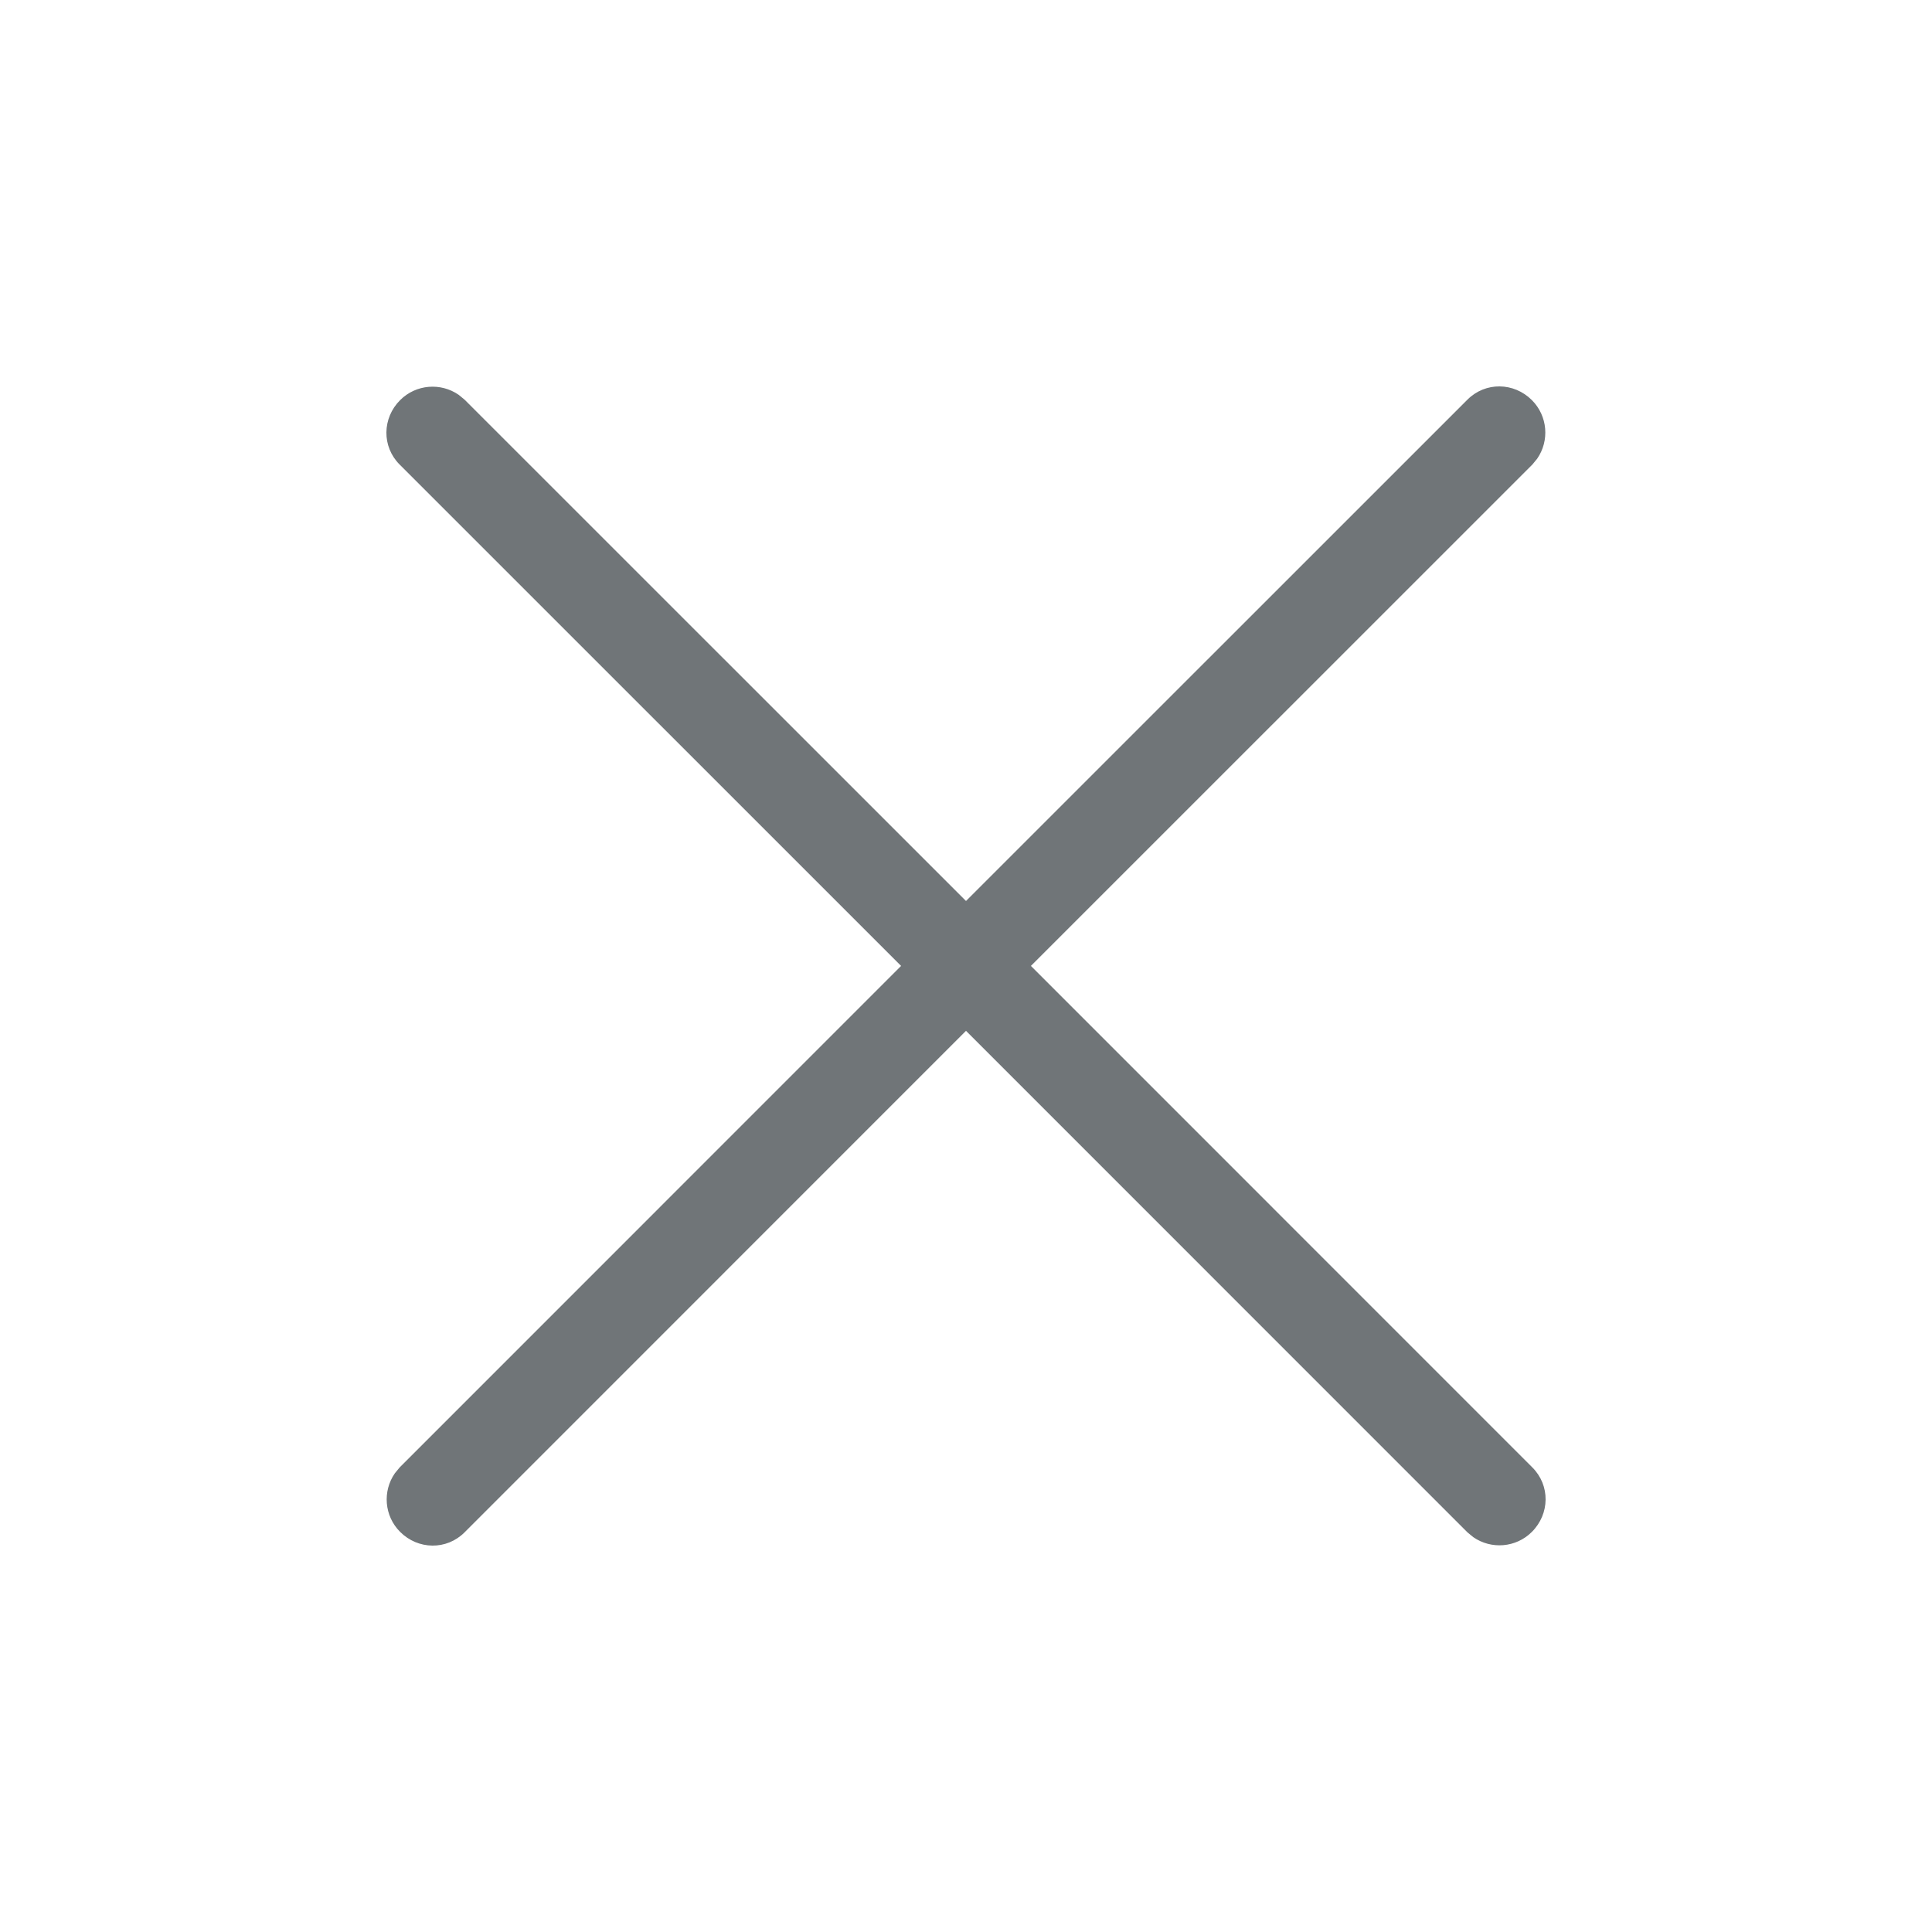
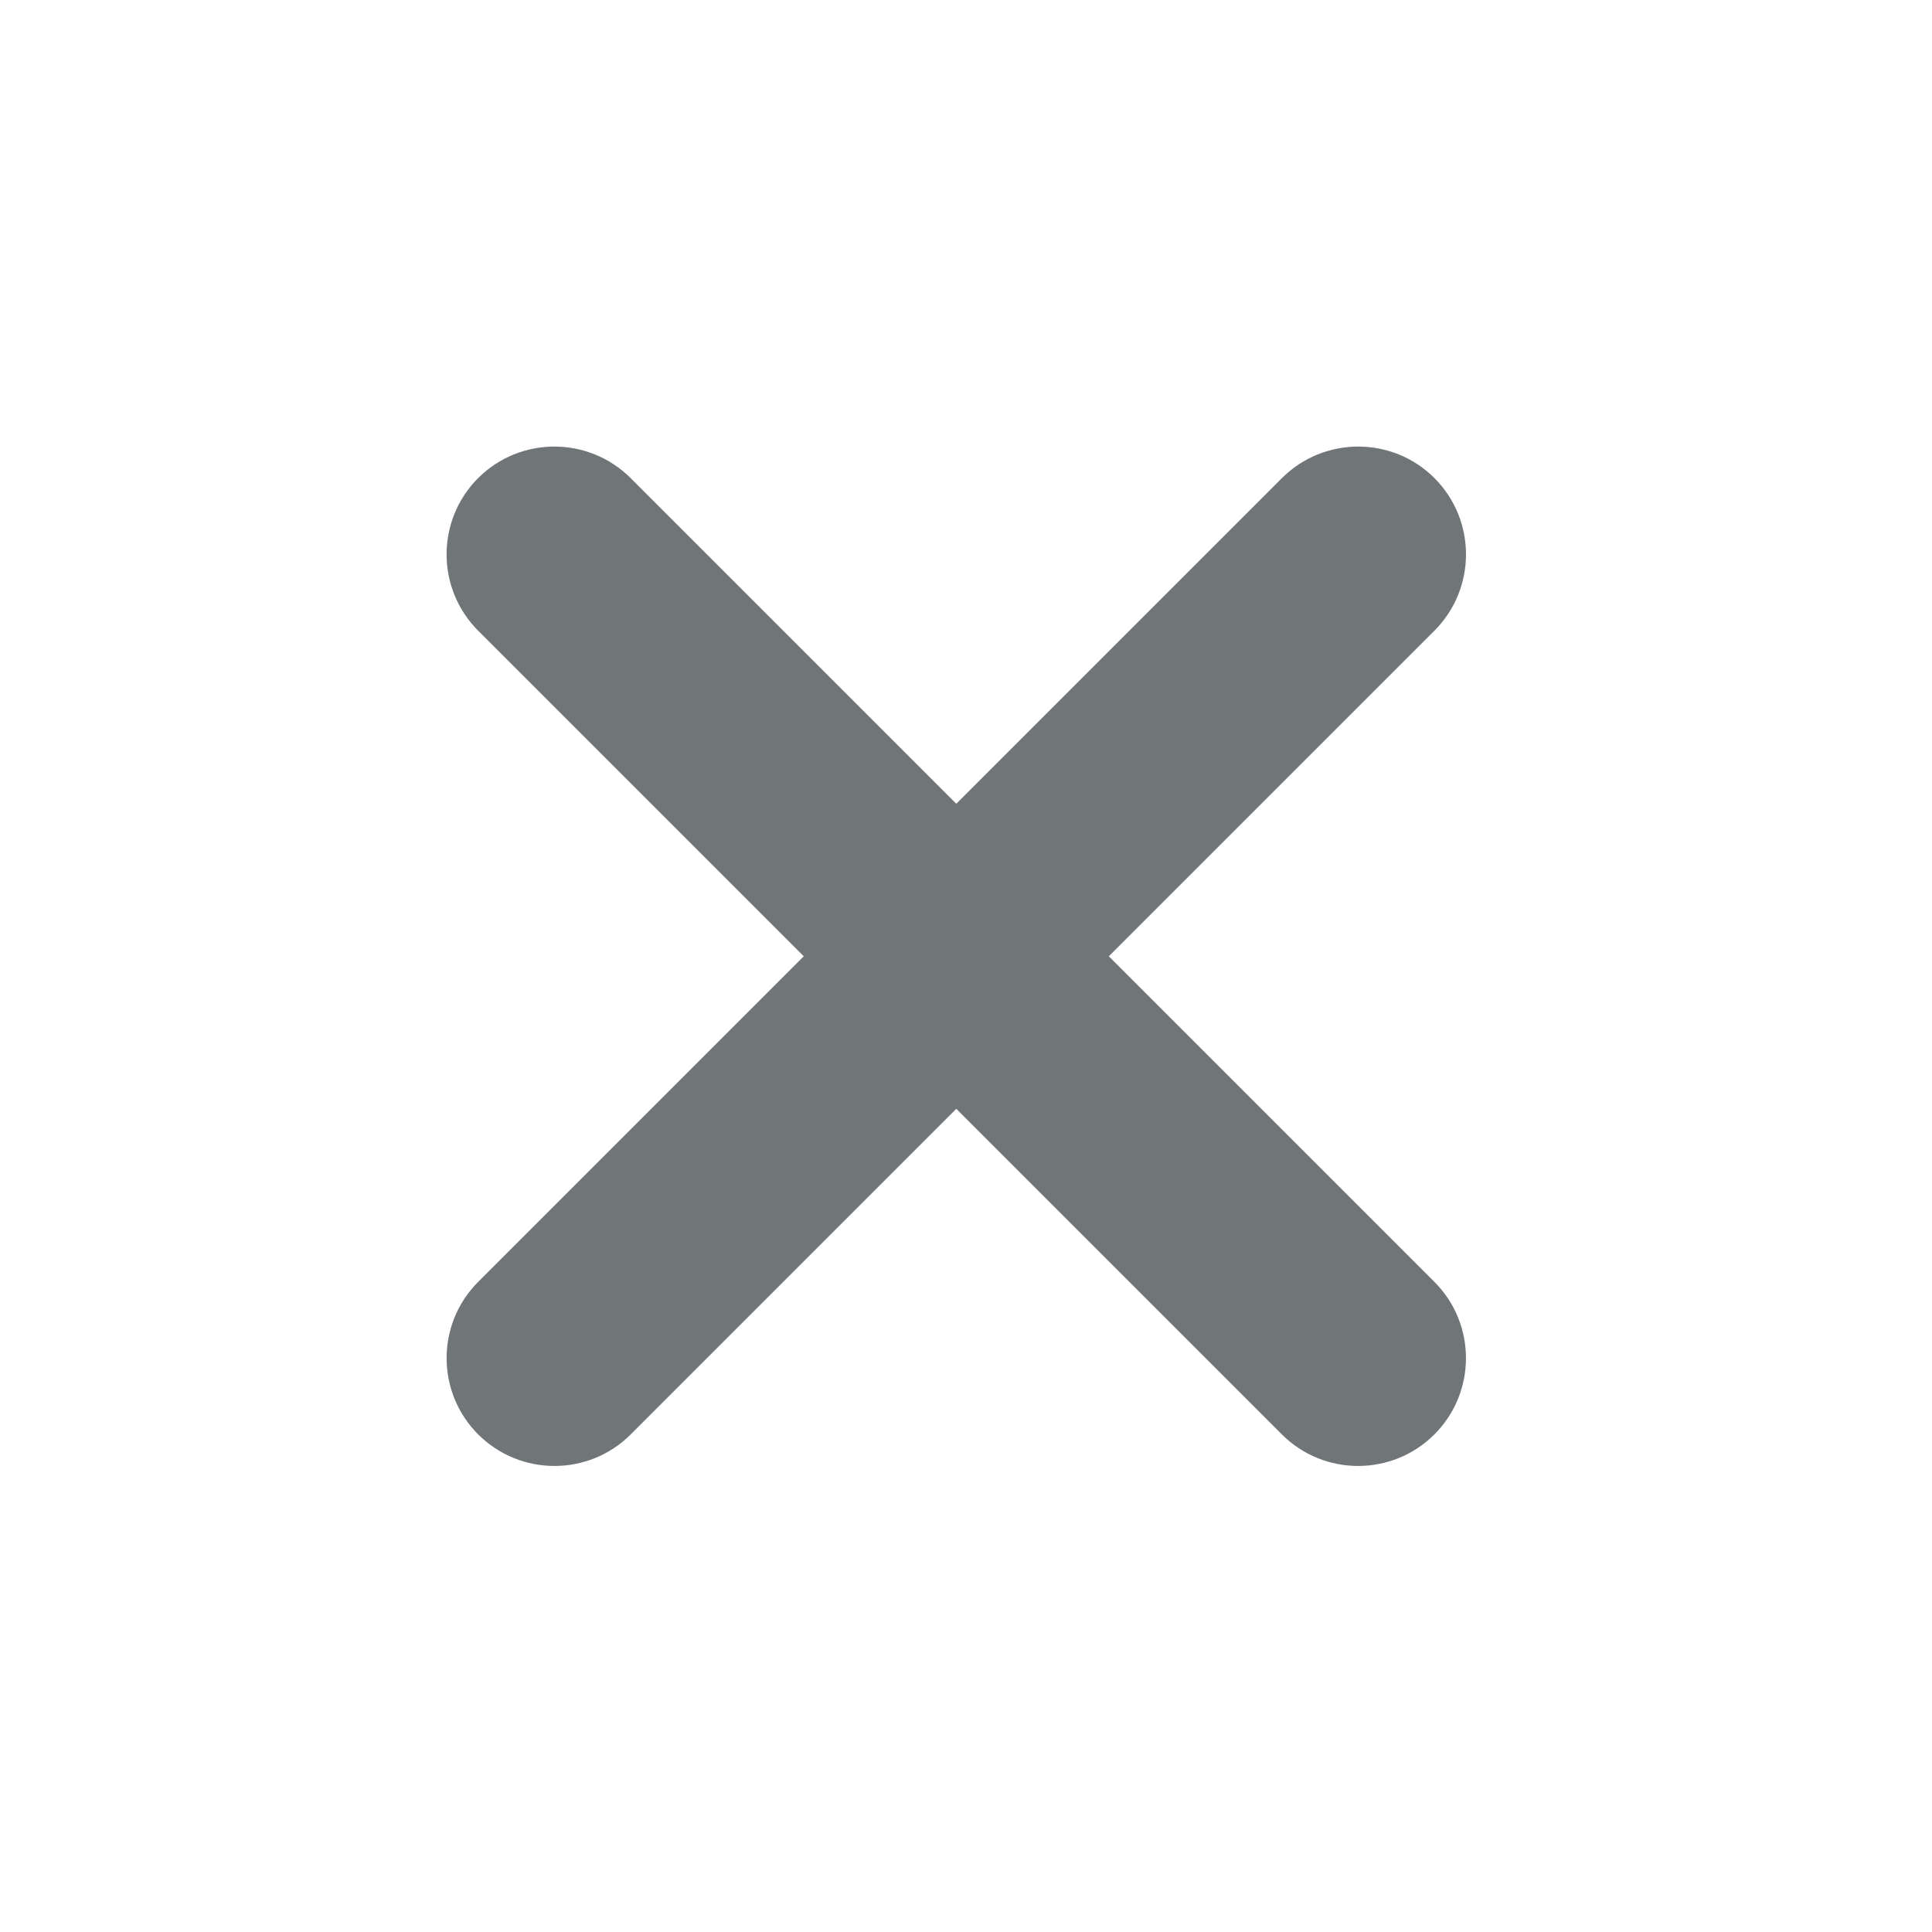
- <svg xmlns="http://www.w3.org/2000/svg" width="20" height="20" viewBox="0 0 20 20">
-   <path fill="#707578" fill-rule="evenodd" d="M15.858,4.142 C16.023,4.307 16.041,4.563 15.913,4.748 L15.863,4.809 L10.672,9.999 L15.863,15.191 C16.049,15.377 16.044,15.672 15.858,15.858 C15.693,16.023 15.437,16.041 15.252,15.913 L15.191,15.863 L10,10.671 L4.809,15.863 C4.623,16.049 4.328,16.044 4.142,15.858 C3.977,15.693 3.959,15.437 4.087,15.252 L4.137,15.191 L9.328,9.999 L4.137,4.809 C3.951,4.623 3.956,4.328 4.142,4.142 C4.307,3.977 4.563,3.959 4.748,4.087 L4.809,4.137 L10,9.327 L15.191,4.137 C15.377,3.951 15.672,3.956 15.858,4.142 Z" />
+ <svg xmlns="http://www.w3.org/2000/svg" width="20px" height="20px" viewBox="0 0 20 20" version="1.1">
+   <g id="action/Close" stroke="none" stroke-width="1" fill="none" fill-rule="evenodd">
+     <path d="M15.783,8.783 L11.016,8.783 L11.016,4.016 C11.016,3.4 10.515,2.899 9.899,2.899 C9.284,2.899 8.783,3.4 8.783,4.016 L8.783,8.783 L4.016,8.783 C3.4,8.783 2.899,9.284 2.899,9.899 C2.899,10.515 3.4,11.016 4.016,11.016 L8.783,11.016 L8.783,15.783 C8.783,16.399 9.284,16.899 9.899,16.899 C10.515,16.899 11.016,16.399 11.016,15.783 L11.016,11.016 L15.783,11.016 C16.399,11.016 16.899,10.515 16.899,9.899 C16.899,9.284 16.399,8.783 15.783,8.783 Z" id="close" fill="#707578" transform="translate(9.899495, 9.899495) rotate(-315) translate(-9.899495, -9.899495) " />
+   </g>
</svg>
